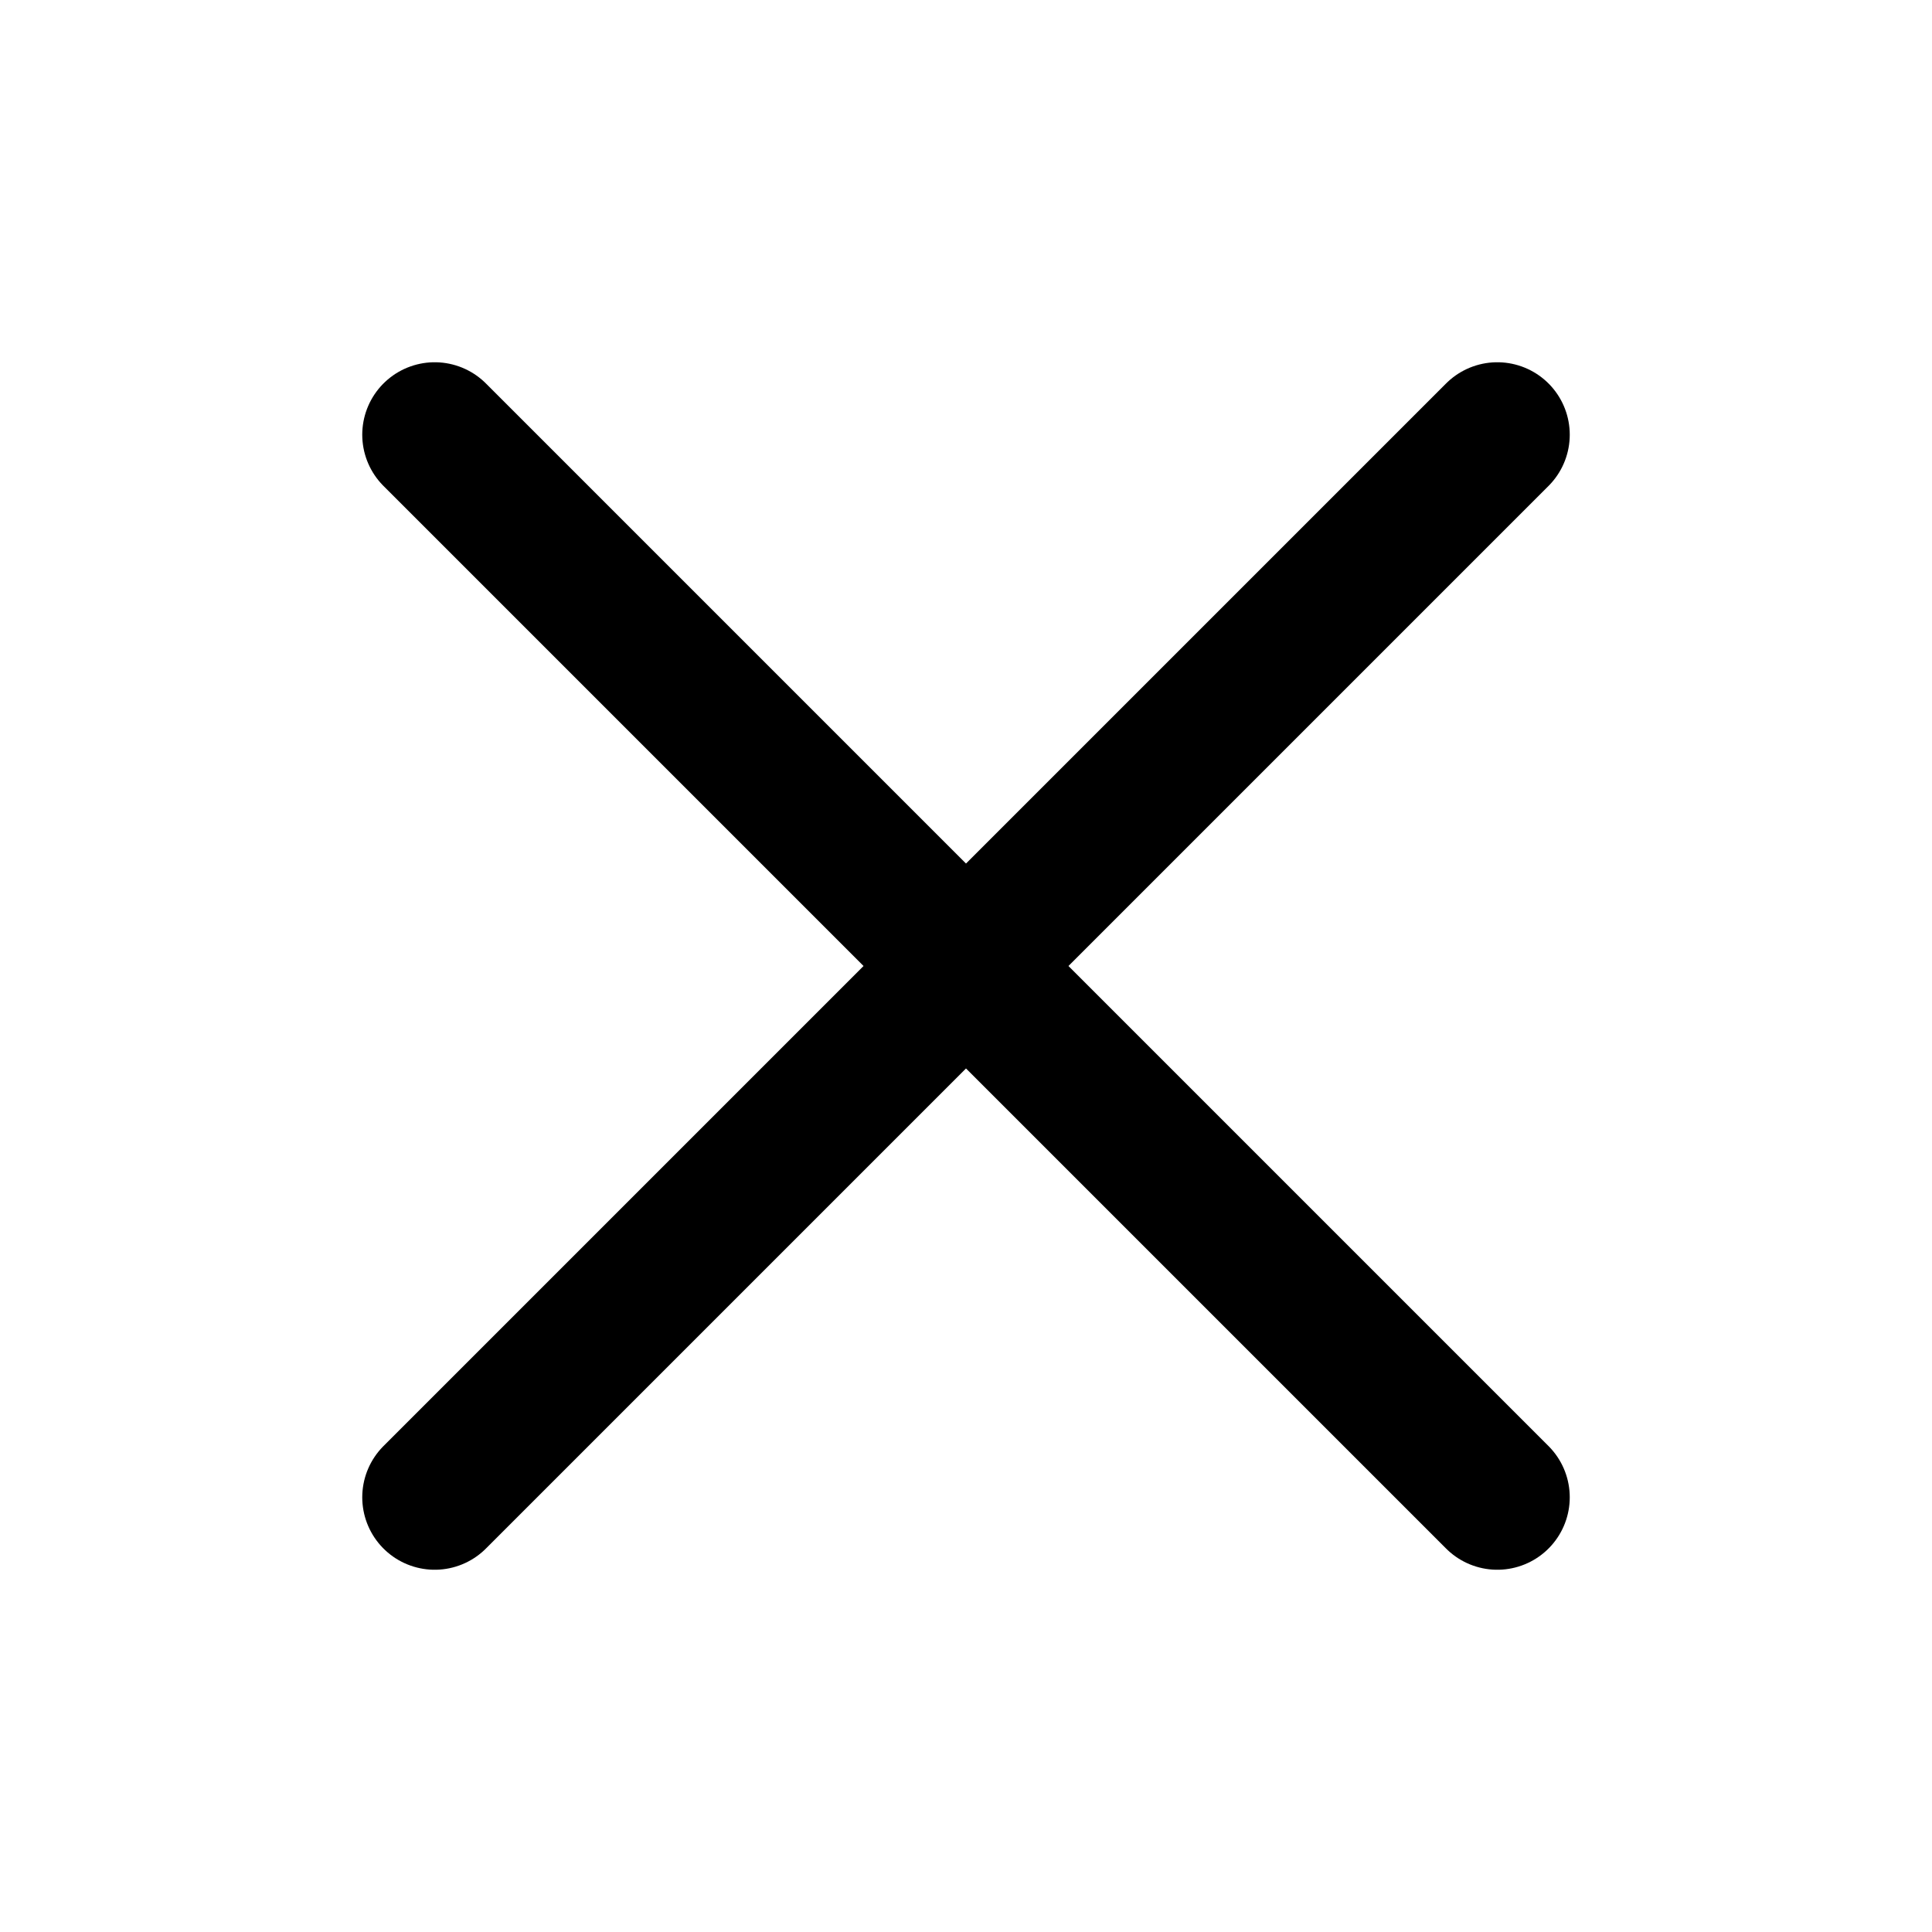
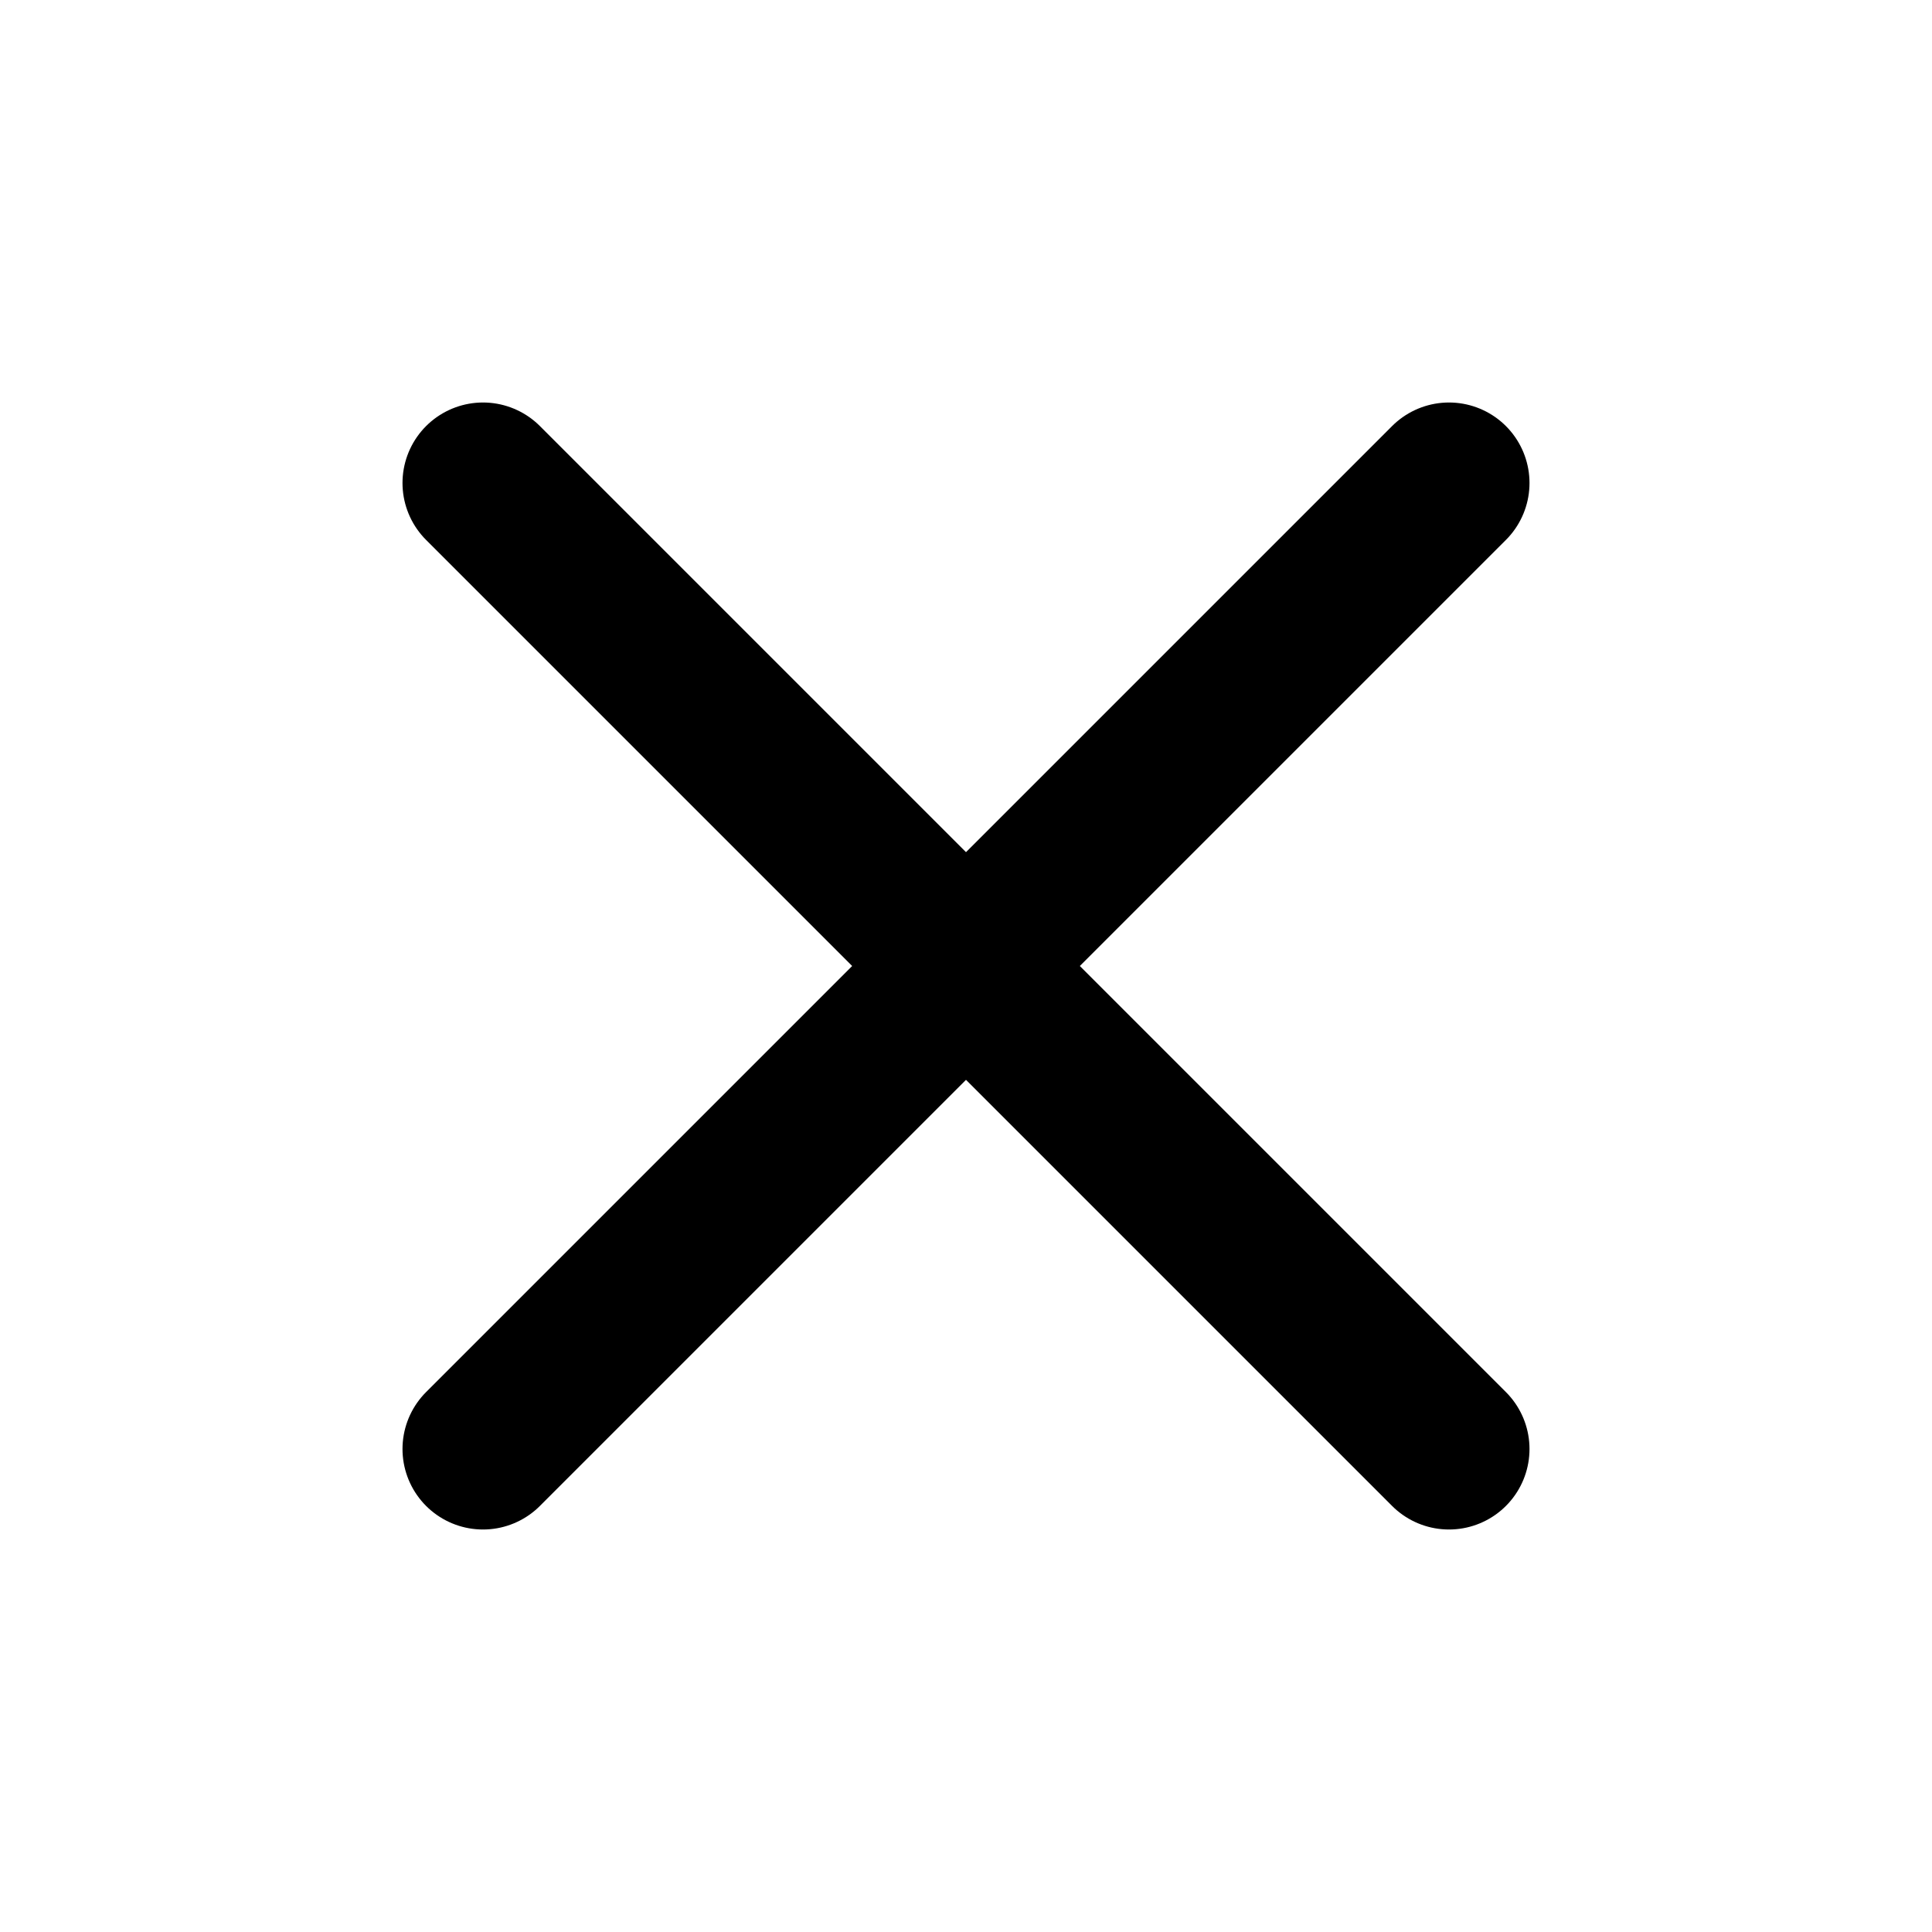
- <svg xmlns="http://www.w3.org/2000/svg" width="20" height="20" viewBox="0 0 20 20" fill="none" stroke="currentColor" stroke-width="1.5" stroke-linecap="round" stroke-linejoin="round">
-   <path d="M4.5 4.5l11 11M15.5 4.5l-11 11" />
+ <svg xmlns="http://www.w3.org/2000/svg" width="24" height="24" viewBox="0 0 24 24" fill="none" stroke="currentColor" stroke-width="2" stroke-linecap="round" stroke-linejoin="round">
+   <path d="M18 6L6 18M6 6L18 18" />
</svg>
